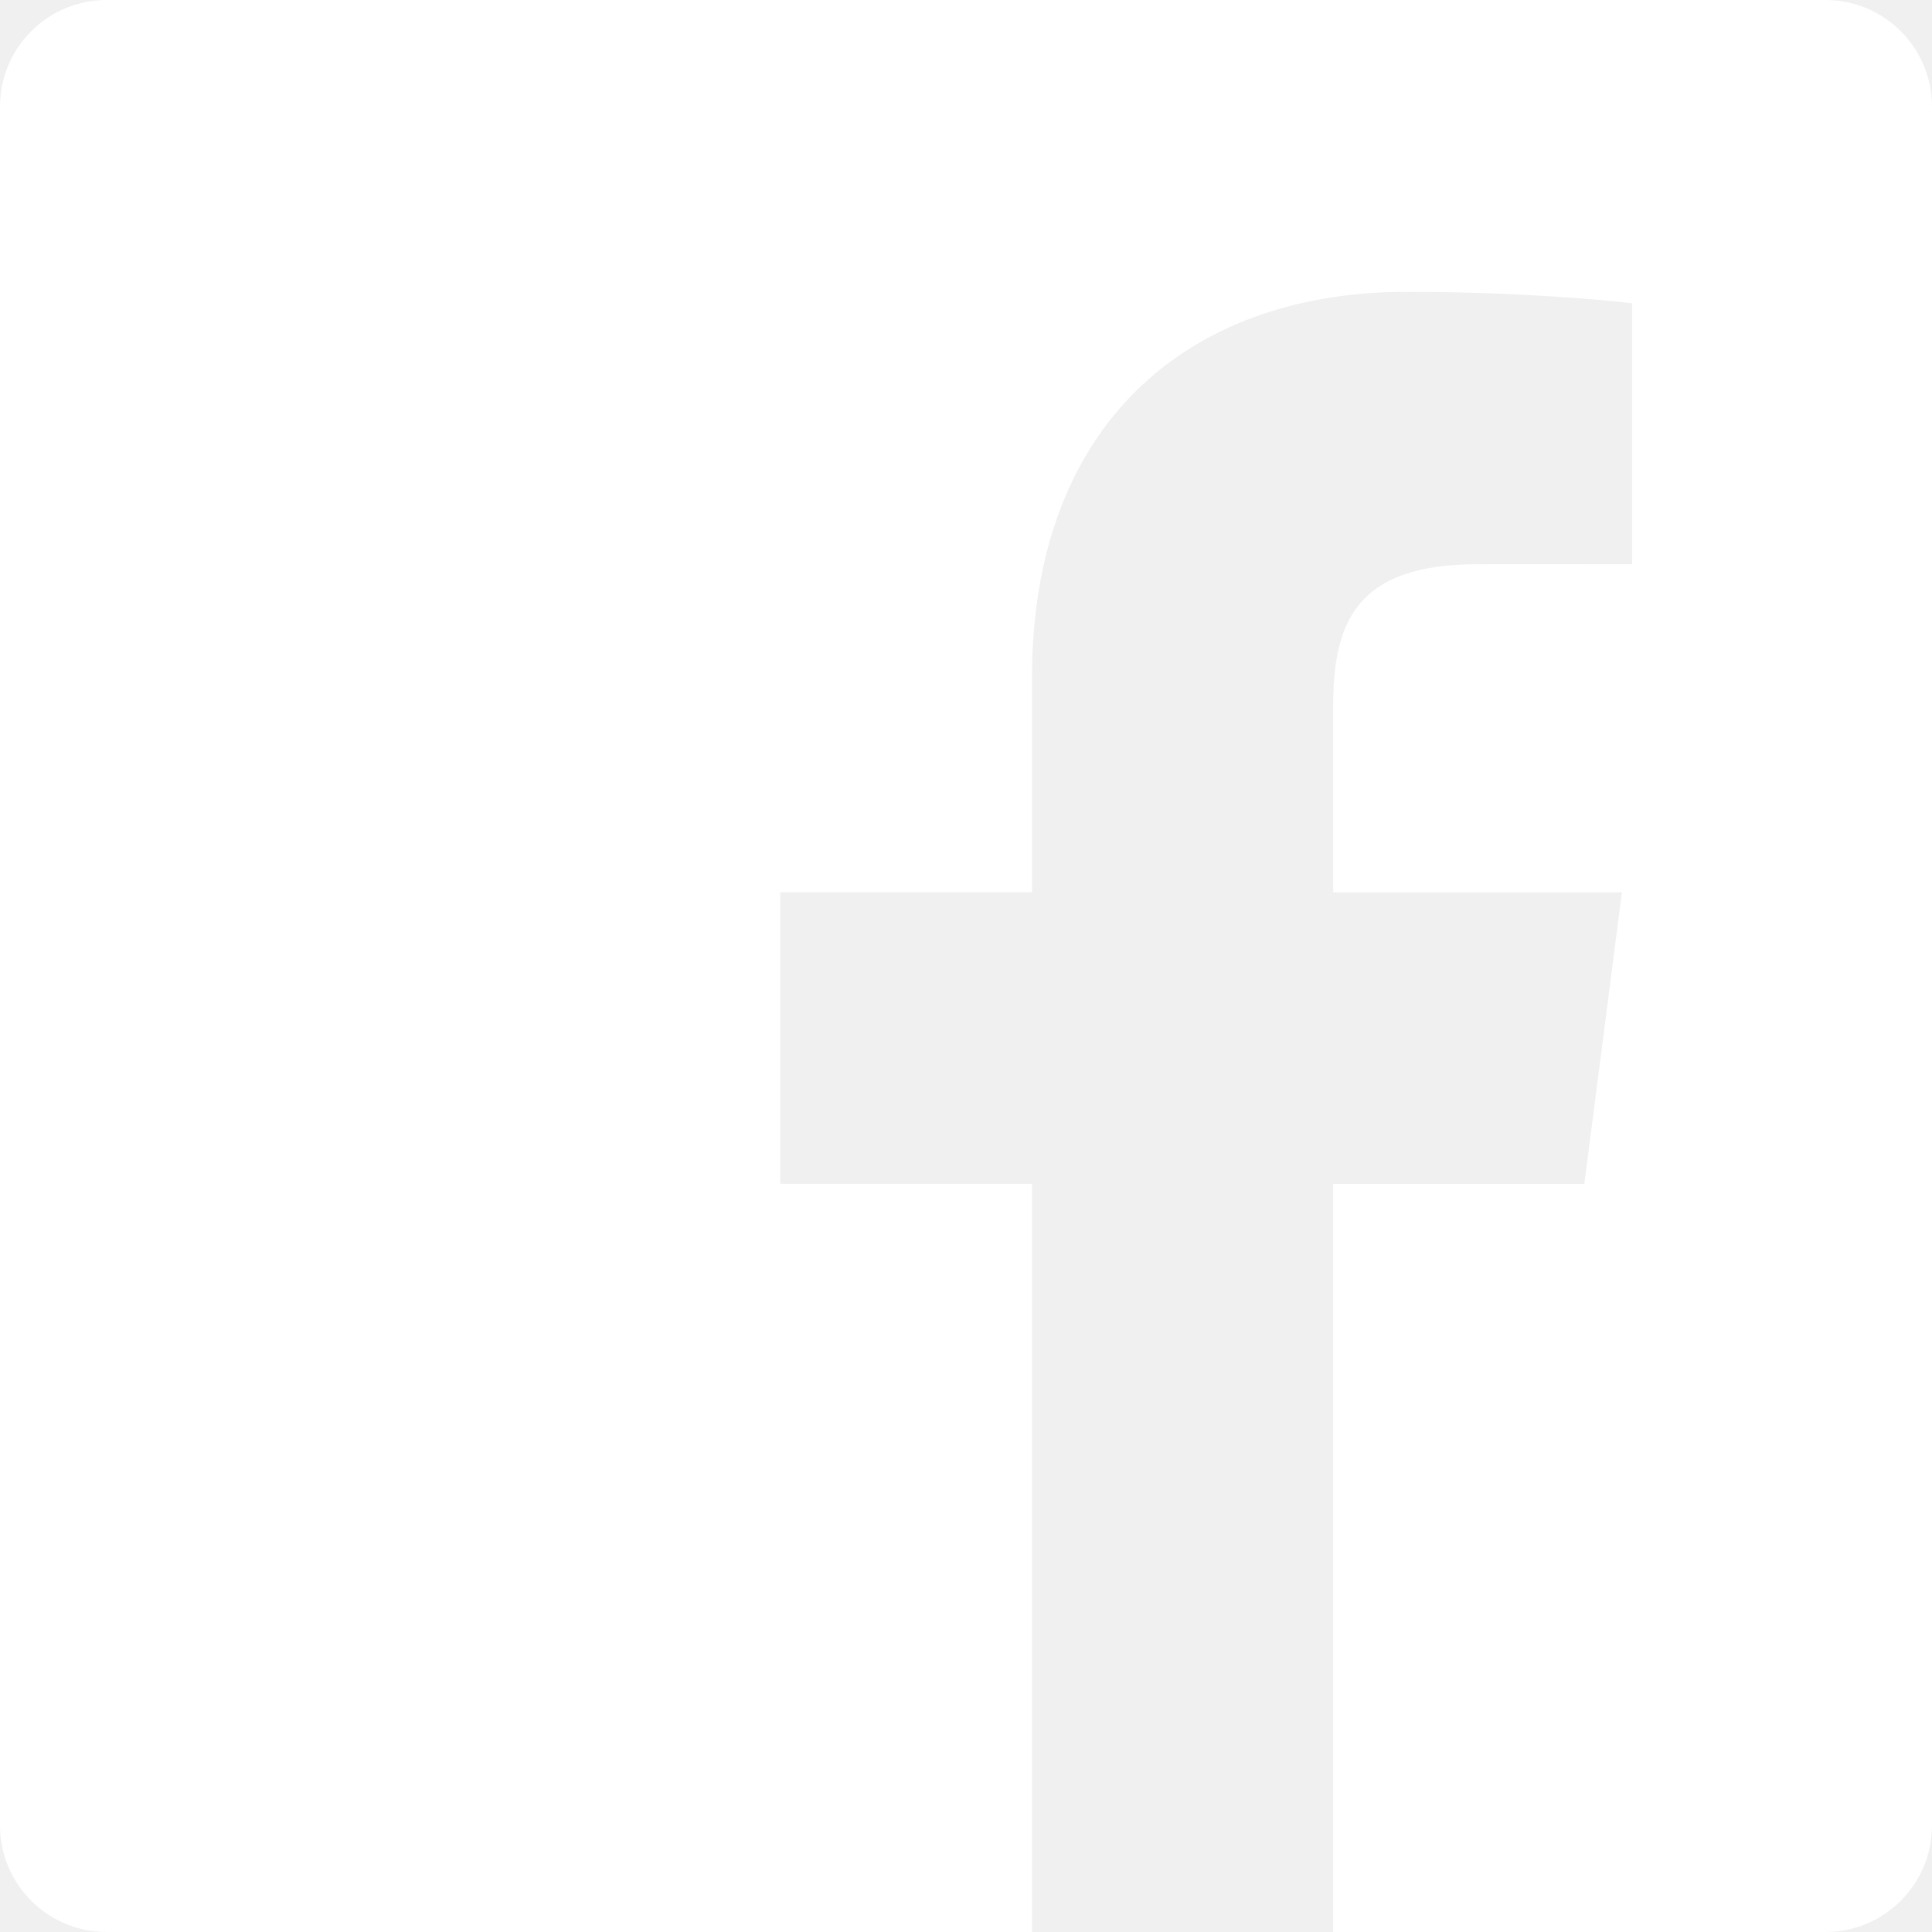
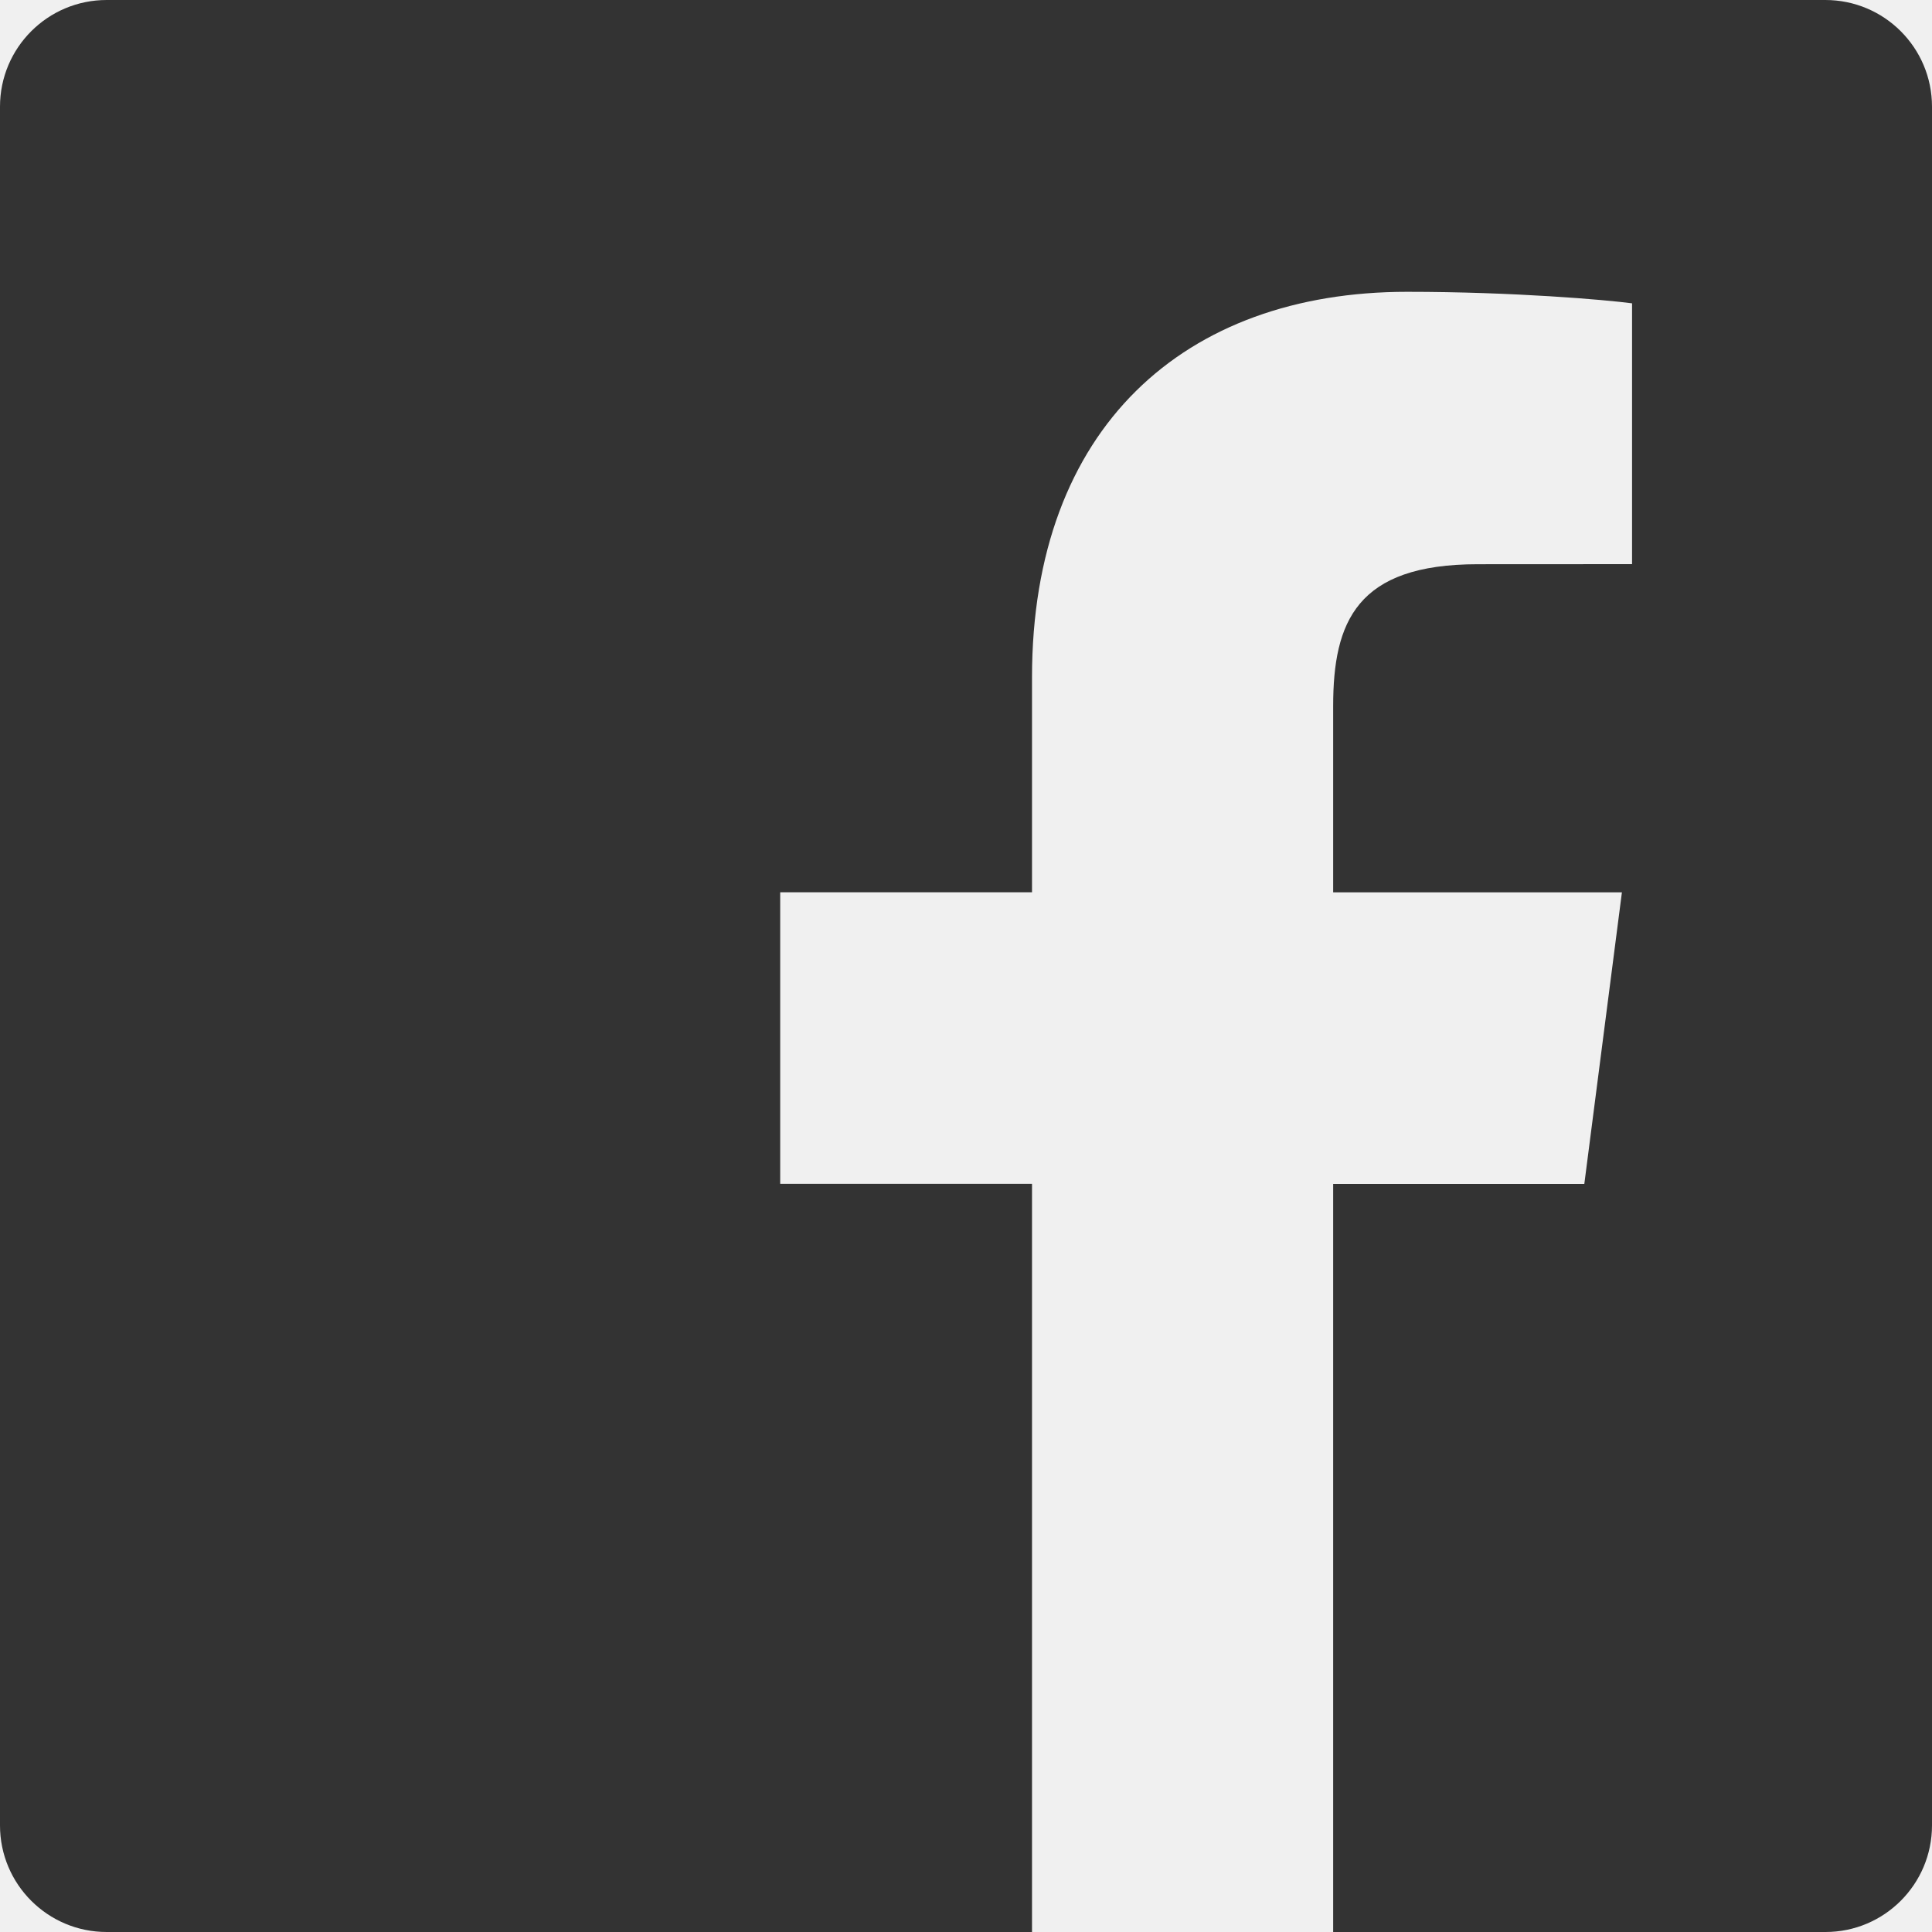
<svg xmlns="http://www.w3.org/2000/svg" width="24" height="24">
-   <path fill="#FFF" fill-rule="evenodd" d="M22.675 0H1.325C.593 0 0 .593 0 1.325v21.351C0 23.407.593 24 1.325 24H12.82v-9.294H9.692v-3.622h3.128V8.413c0-3.1 1.893-4.788 4.659-4.788 1.325 0 2.463.099 2.795.143v3.24l-1.918.001c-1.504 0-1.795.715-1.795 1.763v2.313h3.587l-.467 3.622h-3.12V24h6.116c.73 0 1.323-.593 1.323-1.325V1.325C24 .593 23.407 0 22.675 0z" />
+   <path fill="#333" fill-rule="evenodd" d="M22.675 0H1.325C.593 0 0 .593 0 1.325v21.351C0 23.407.593 24 1.325 24H12.82v-9.294H9.692v-3.622h3.128V8.413c0-3.1 1.893-4.788 4.659-4.788 1.325 0 2.463.099 2.795.143v3.24l-1.918.001c-1.504 0-1.795.715-1.795 1.763v2.313h3.587l-.467 3.622h-3.12V24h6.116c.73 0 1.323-.593 1.323-1.325V1.325C24 .593 23.407 0 22.675 0z" />
</svg>
